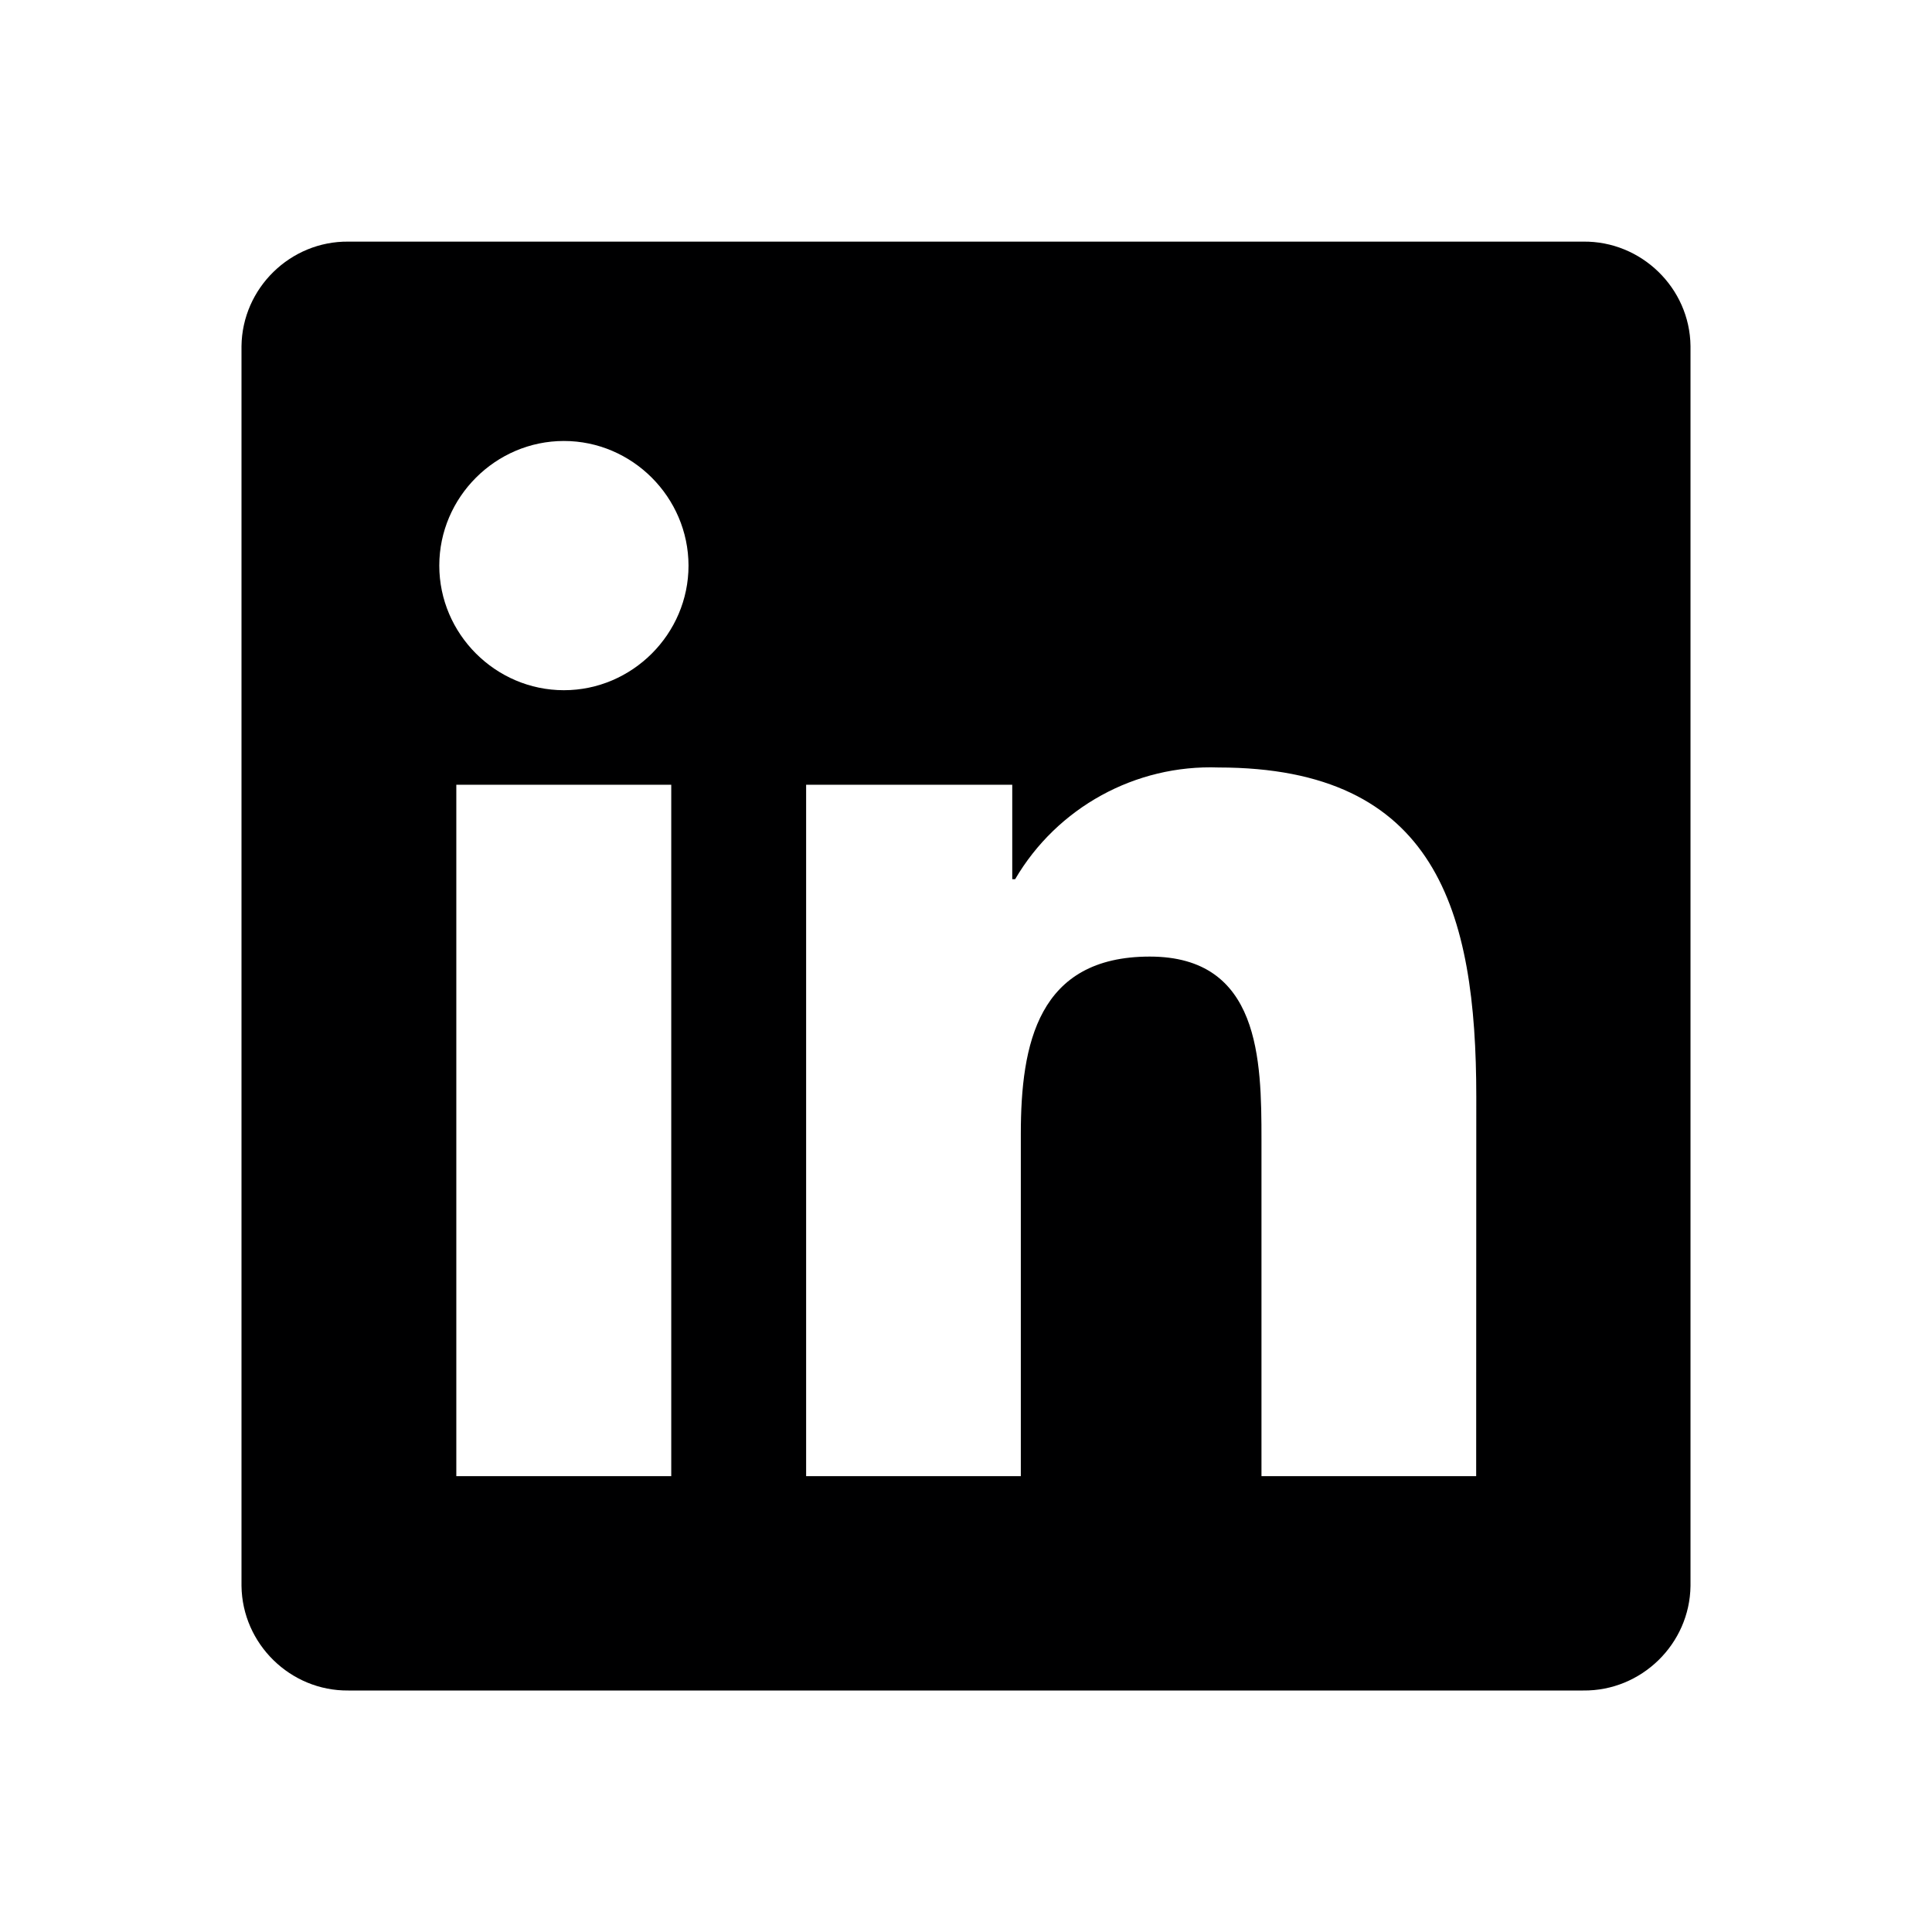
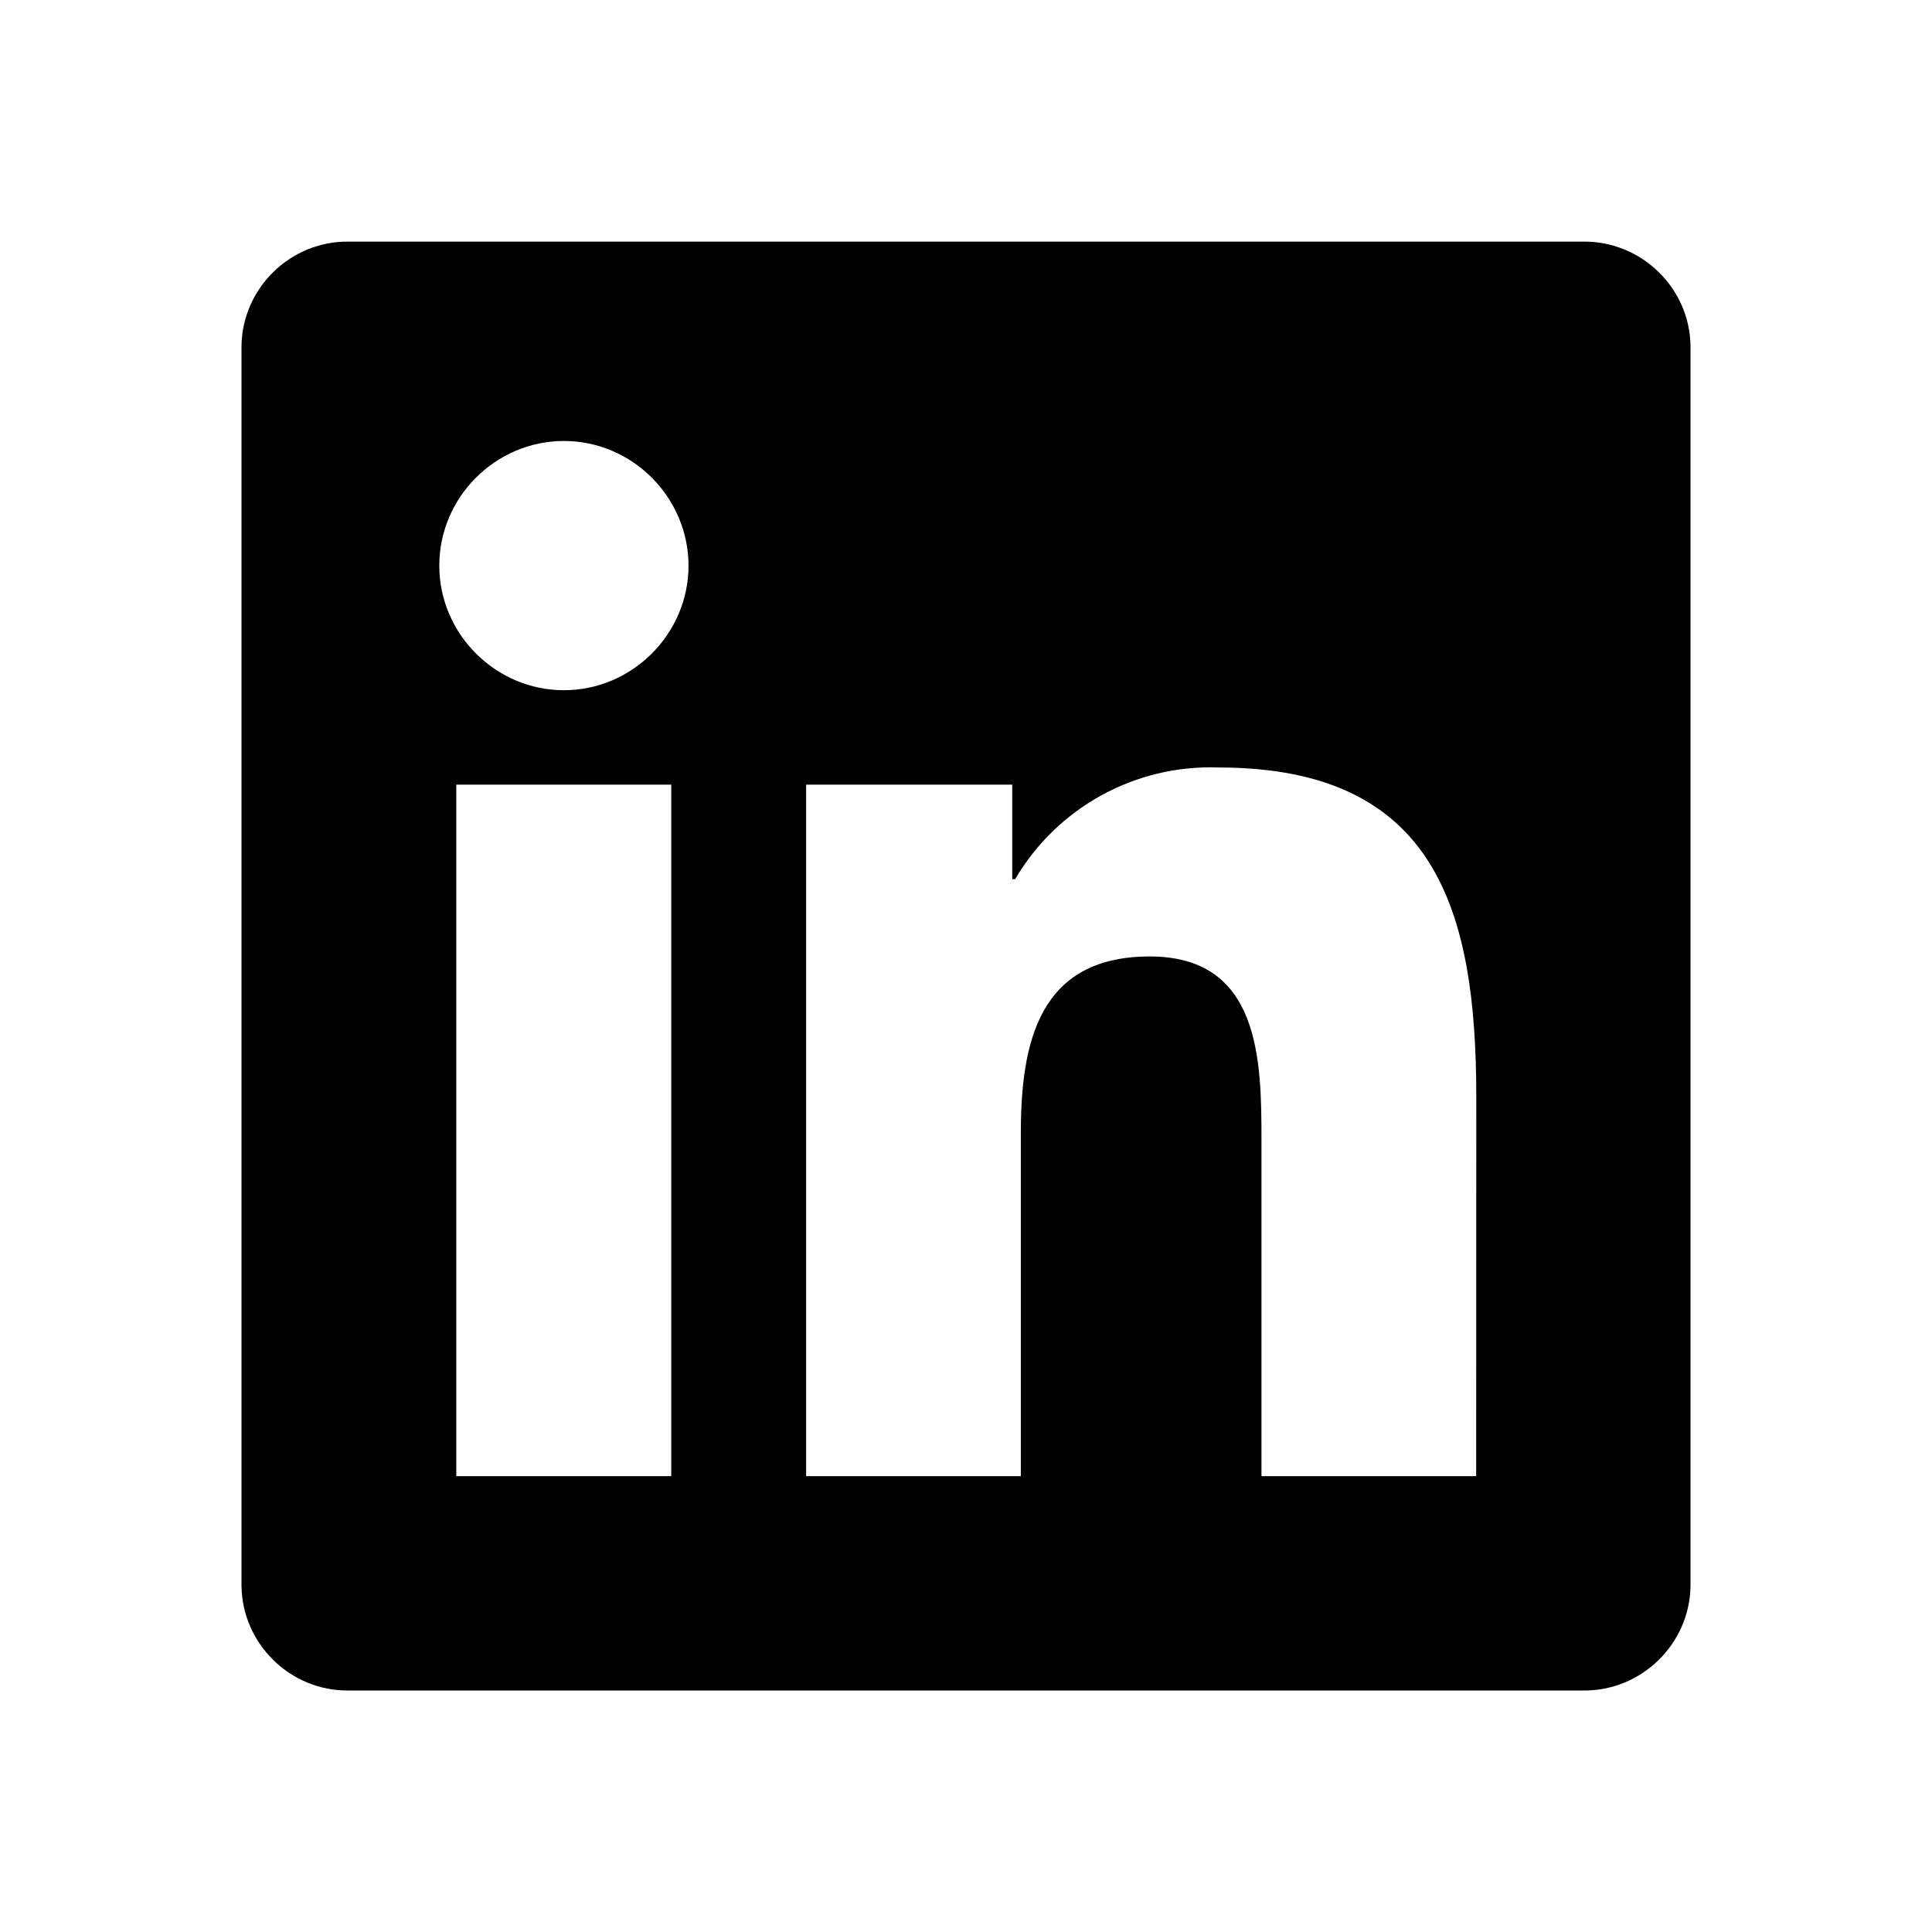
<svg xmlns="http://www.w3.org/2000/svg" width="16" height="16" viewBox="0 0 16 16" fill="none">
  <g id="size=16">
-     <path id="Path" d="M12.225 12.225H10.447V9.44C10.447 8.776 10.435 7.922 9.522 7.922C8.596 7.922 8.454 8.645 8.454 9.392V12.225H6.676V6.499H8.383V7.281H8.407C8.755 6.687 9.403 6.331 10.091 6.356C11.893 6.356 12.226 7.542 12.226 9.084L12.225 12.225ZM4.67 5.716C4.104 5.716 3.638 5.25 3.638 4.684C3.638 4.118 4.104 3.652 4.67 3.652C5.236 3.652 5.701 4.118 5.702 4.684C5.702 5.25 5.236 5.716 4.67 5.716ZM5.559 12.225H3.779V6.499H5.559V12.225ZM13.111 2.001H2.885C2.405 1.996 2.006 2.386 2 2.866V13.134C2.006 13.614 2.405 14.005 2.885 14H13.111C13.593 14.006 13.994 13.615 14 13.134V2.865C13.994 2.384 13.592 1.995 13.111 2.001Z" fill="#000001" />
+     <path id="Path" d="M12.225 12.225H10.447V9.44C10.447 8.776 10.435 7.921 9.522 7.921C8.596 7.921 8.454 8.645 8.454 9.392V12.225H6.676V6.498H8.383V7.281H8.407C8.755 6.687 9.403 6.331 10.091 6.356C11.893 6.356 12.226 7.541 12.226 9.084L12.225 12.225ZM4.67 5.716C4.104 5.716 3.638 5.25 3.638 4.684C3.638 4.118 4.104 3.652 4.67 3.652C5.236 3.652 5.701 4.118 5.702 4.684C5.702 5.25 5.236 5.716 4.67 5.716ZM5.559 12.225H3.779V6.498H5.559V12.225ZM13.111 2.001H2.885C2.405 1.996 2.006 2.386 2 2.866V13.134C2.006 13.614 2.405 14.005 2.885 14H13.111C13.593 14.006 13.994 13.615 14 13.134V2.865C13.994 2.384 13.592 1.995 13.111 2.001Z" fill="#000001" />
  </g>
</svg>
